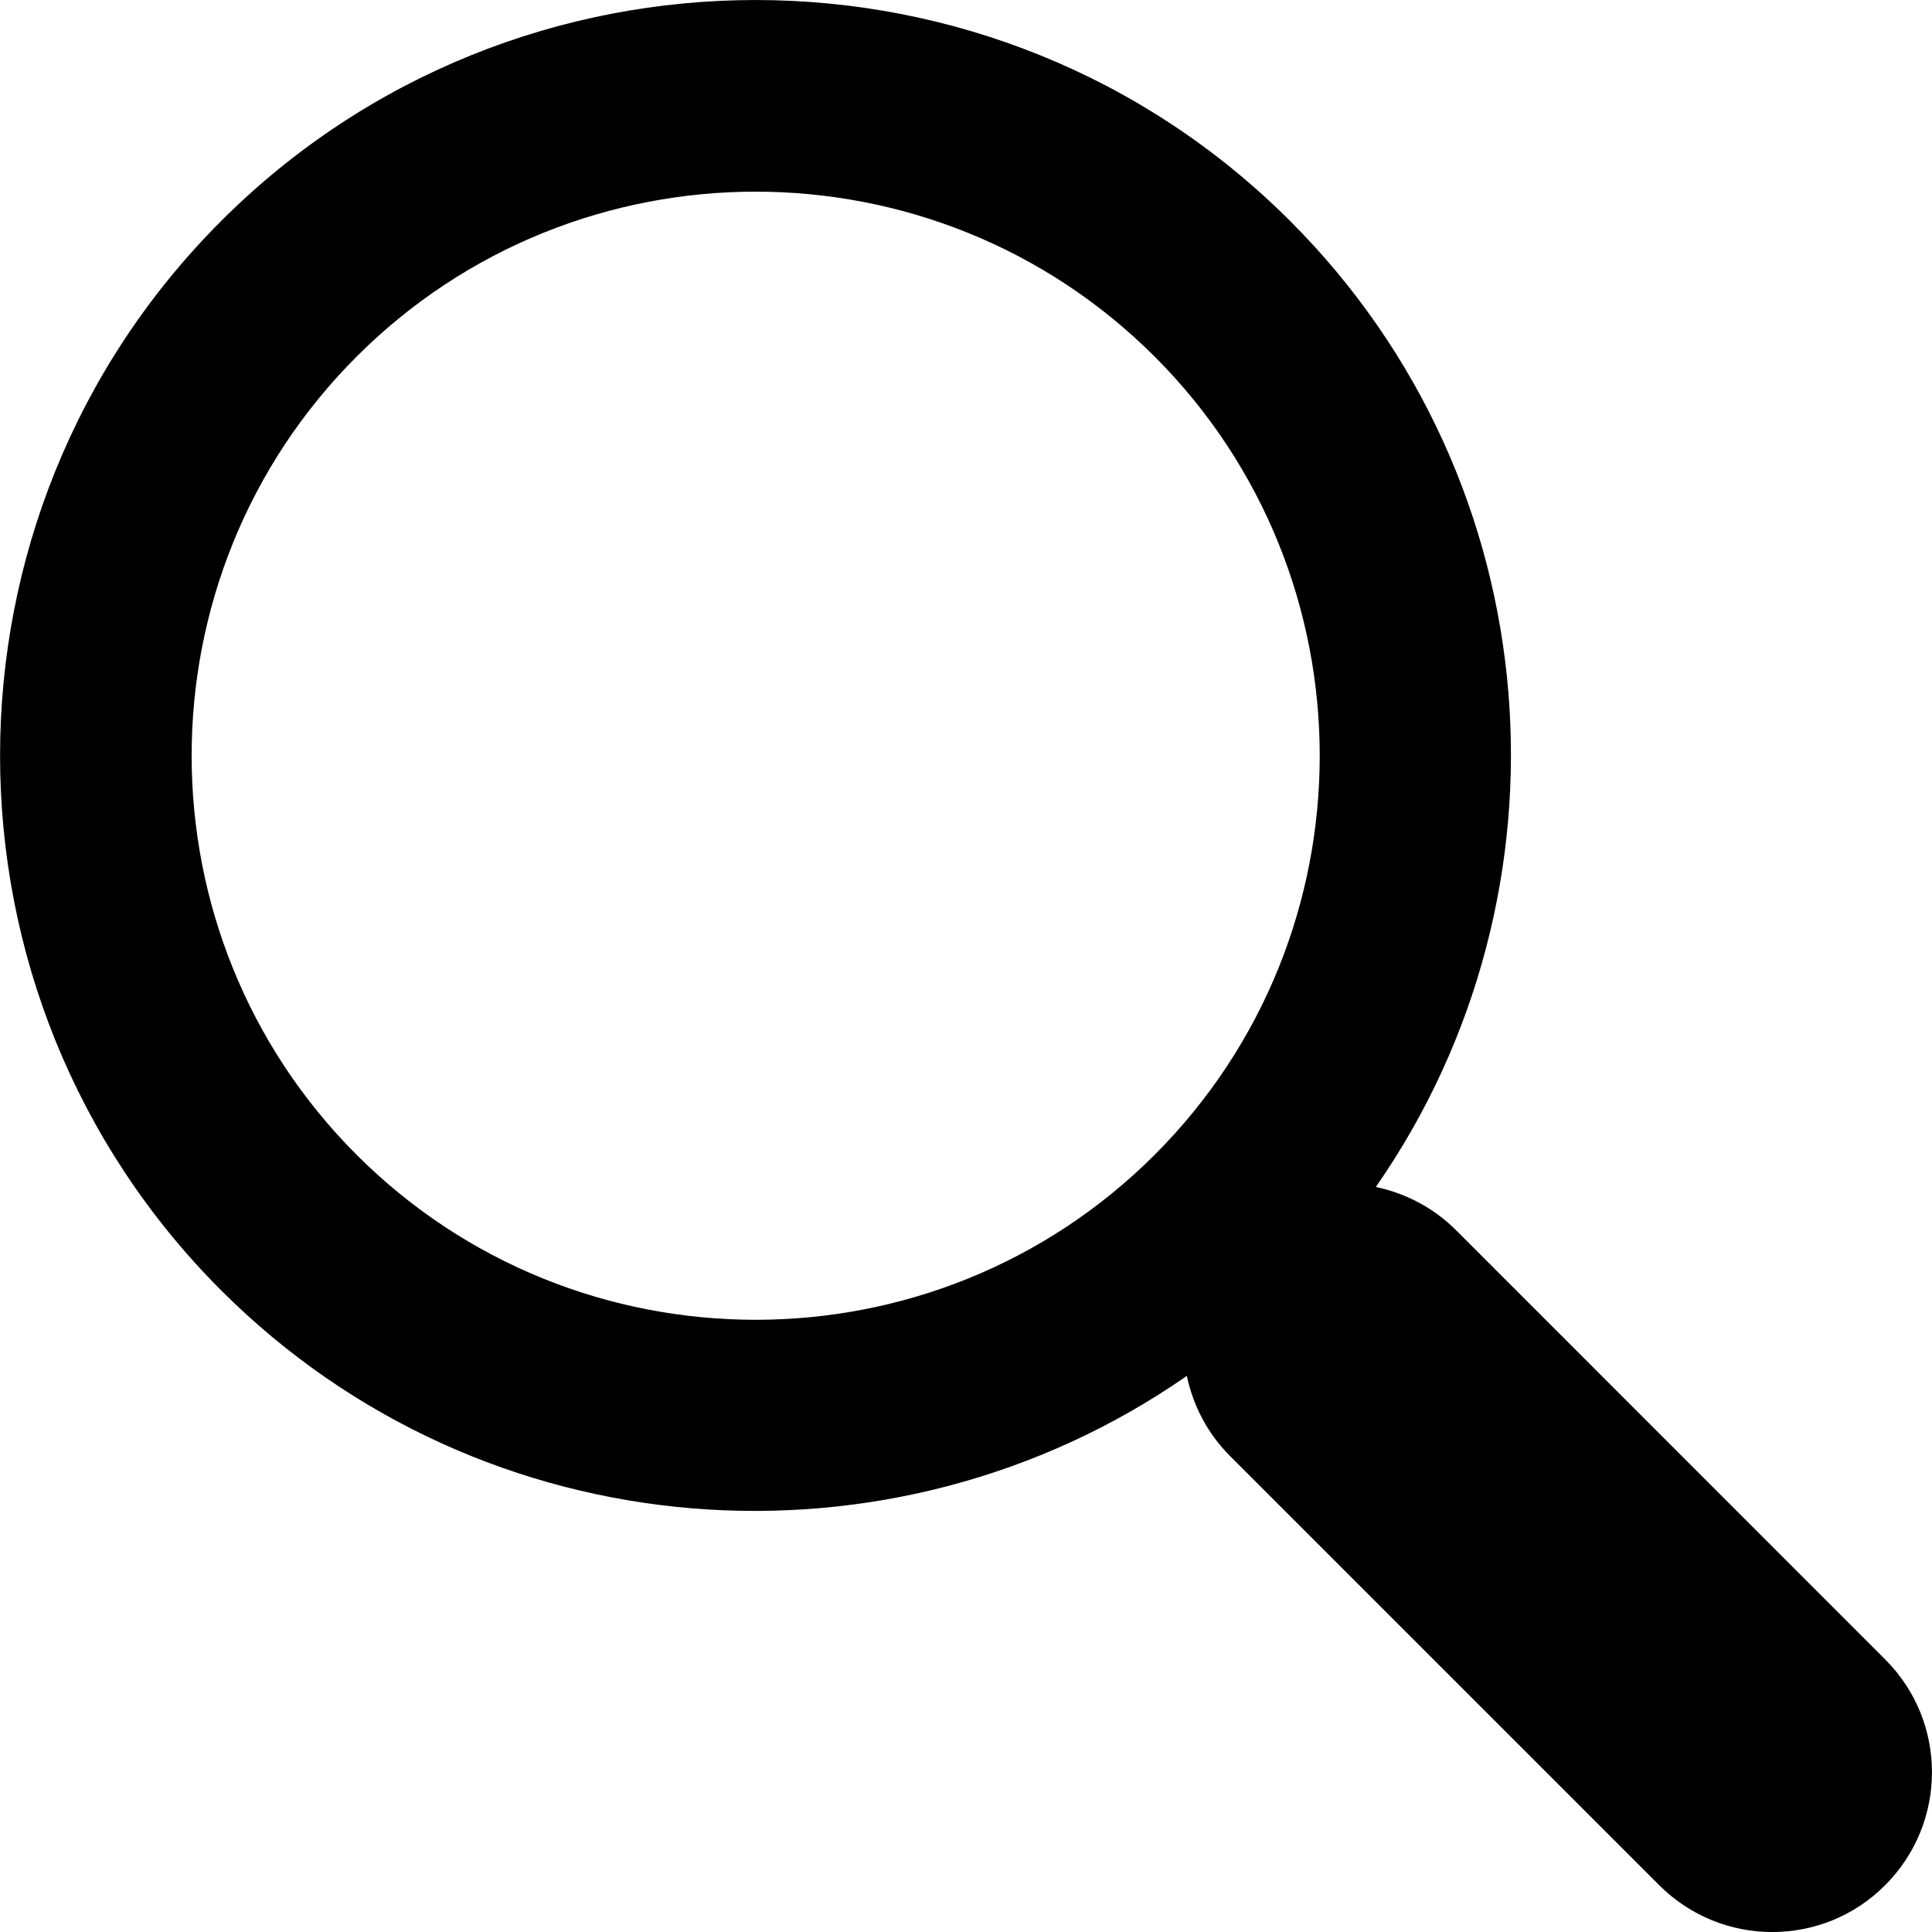
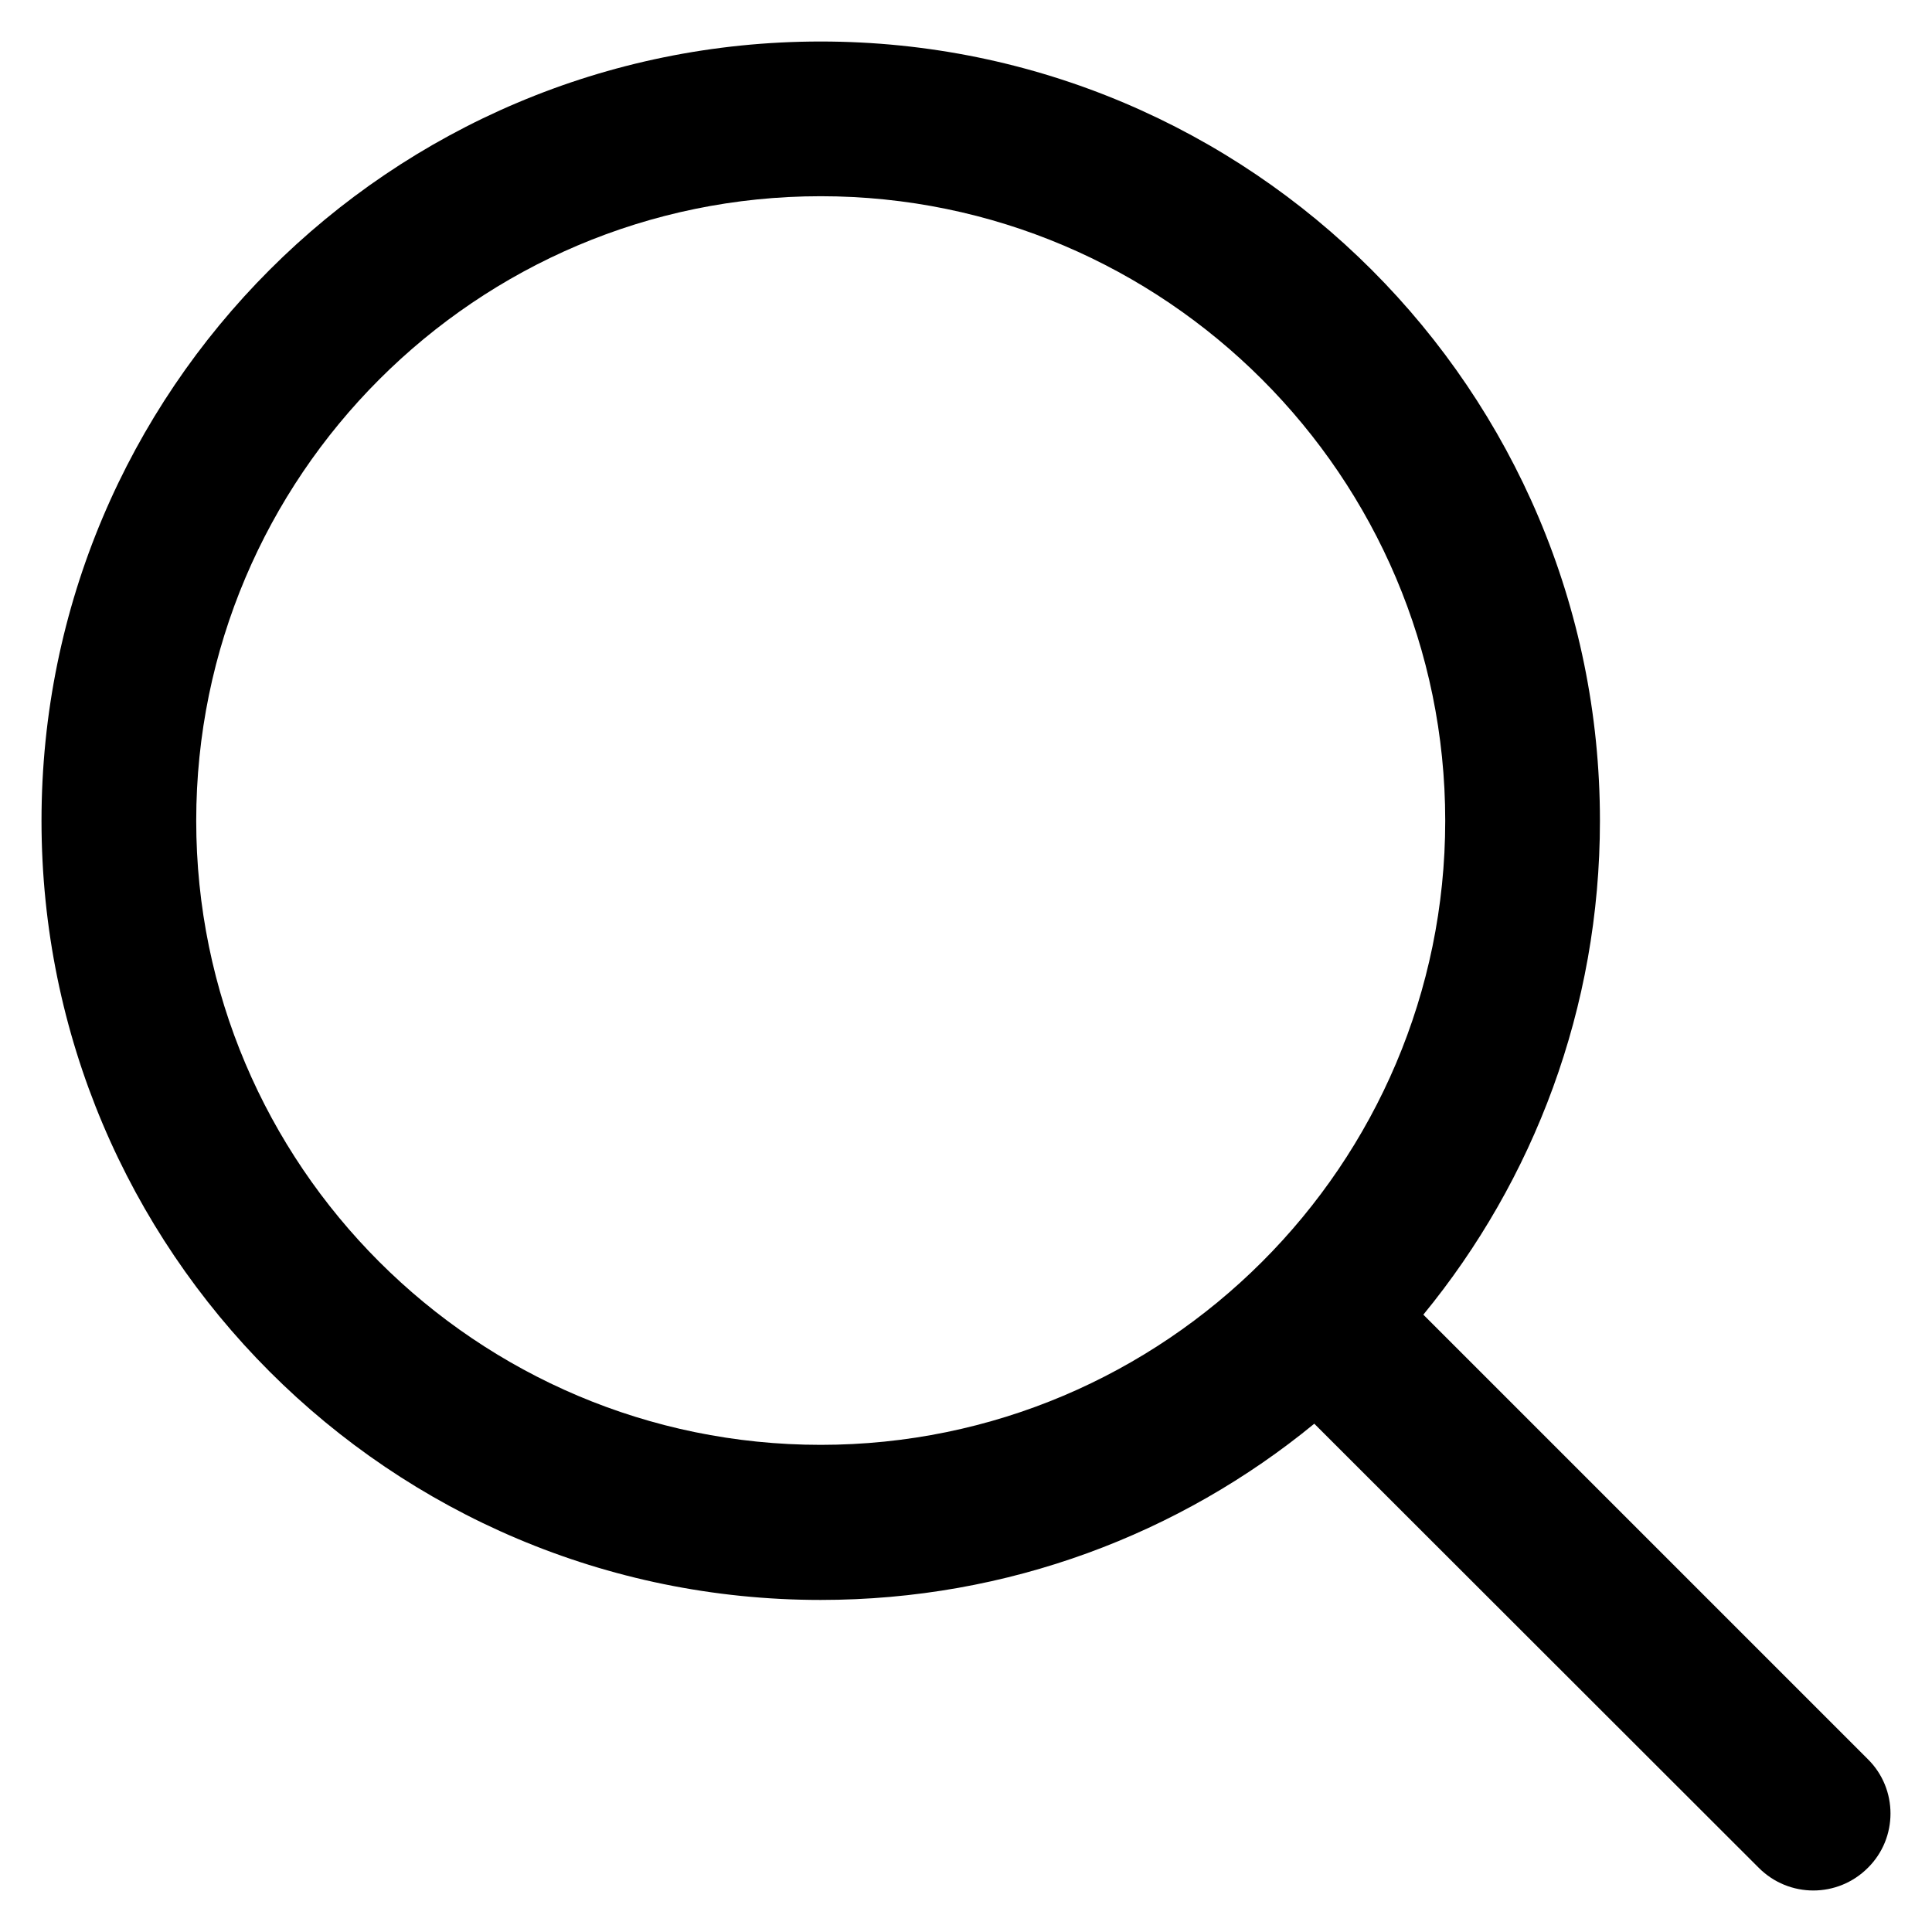
- <svg xmlns="http://www.w3.org/2000/svg" version="1.1" id="Capa_1" x="0px" y="0px" width="30.239px" height="30.239px" viewBox="0 0 30.239 30.239" style="enable-background:new 0 0 30.239 30.239;" xml:space="preserve">
+ <svg xmlns="http://www.w3.org/2000/svg" version="1.1" viewBox="0 0 512 512" enable-background="new 0 0 512 512">
  <g>
-     <path d="M20.194,3.46c-4.613-4.613-12.121-4.613-16.734,0c-4.612,4.614-4.612,12.121,0,16.735   c4.108,4.107,10.506,4.547,15.116,1.34c0.097,0.459,0.319,0.897,0.676,1.254l6.718,6.718c0.979,0.977,2.561,0.977,3.535,0   c0.978-0.978,0.978-2.56,0-3.535l-6.718-6.72c-0.355-0.354-0.794-0.577-1.253-0.674C24.743,13.967,24.303,7.57,20.194,3.46z    M18.073,18.074c-3.444,3.444-9.049,3.444-12.492,0c-3.442-3.444-3.442-9.048,0-12.492c3.443-3.443,9.048-3.443,12.492,0   C21.517,9.026,21.517,14.63,18.073,18.074z" />
+     <path d="M495,466.2L377.2,348.4c29.2-35.6,46.8-81.2,46.8-130.9C424,103.5,331.5,11,217.5,11C103.4,11,11,103.5,11,217.5   S103.4,424,217.5,424c49.7,0,95.2-17.5,130.8-46.7L466.1,495c8,8,20.9,8,28.9,0C503,487.1,503,474.1,495,466.2z M217.5,382.9   C126.2,382.9,52,308.7,52,217.5S126.2,52,217.5,52C308.7,52,383,126.3,383,217.5S308.7,382.9,217.5,382.9z" />
  </g>
-   <g>
- </g>
-   <g>
- </g>
-   <g>
- </g>
-   <g>
- </g>
-   <g>
- </g>
-   <g>
- </g>
-   <g>
- </g>
-   <g>
- </g>
-   <g>
- </g>
-   <g>
- </g>
-   <g>
- </g>
-   <g>
- </g>
-   <g>
- </g>
-   <g>
- </g>
-   <g>
- </g>
</svg>
